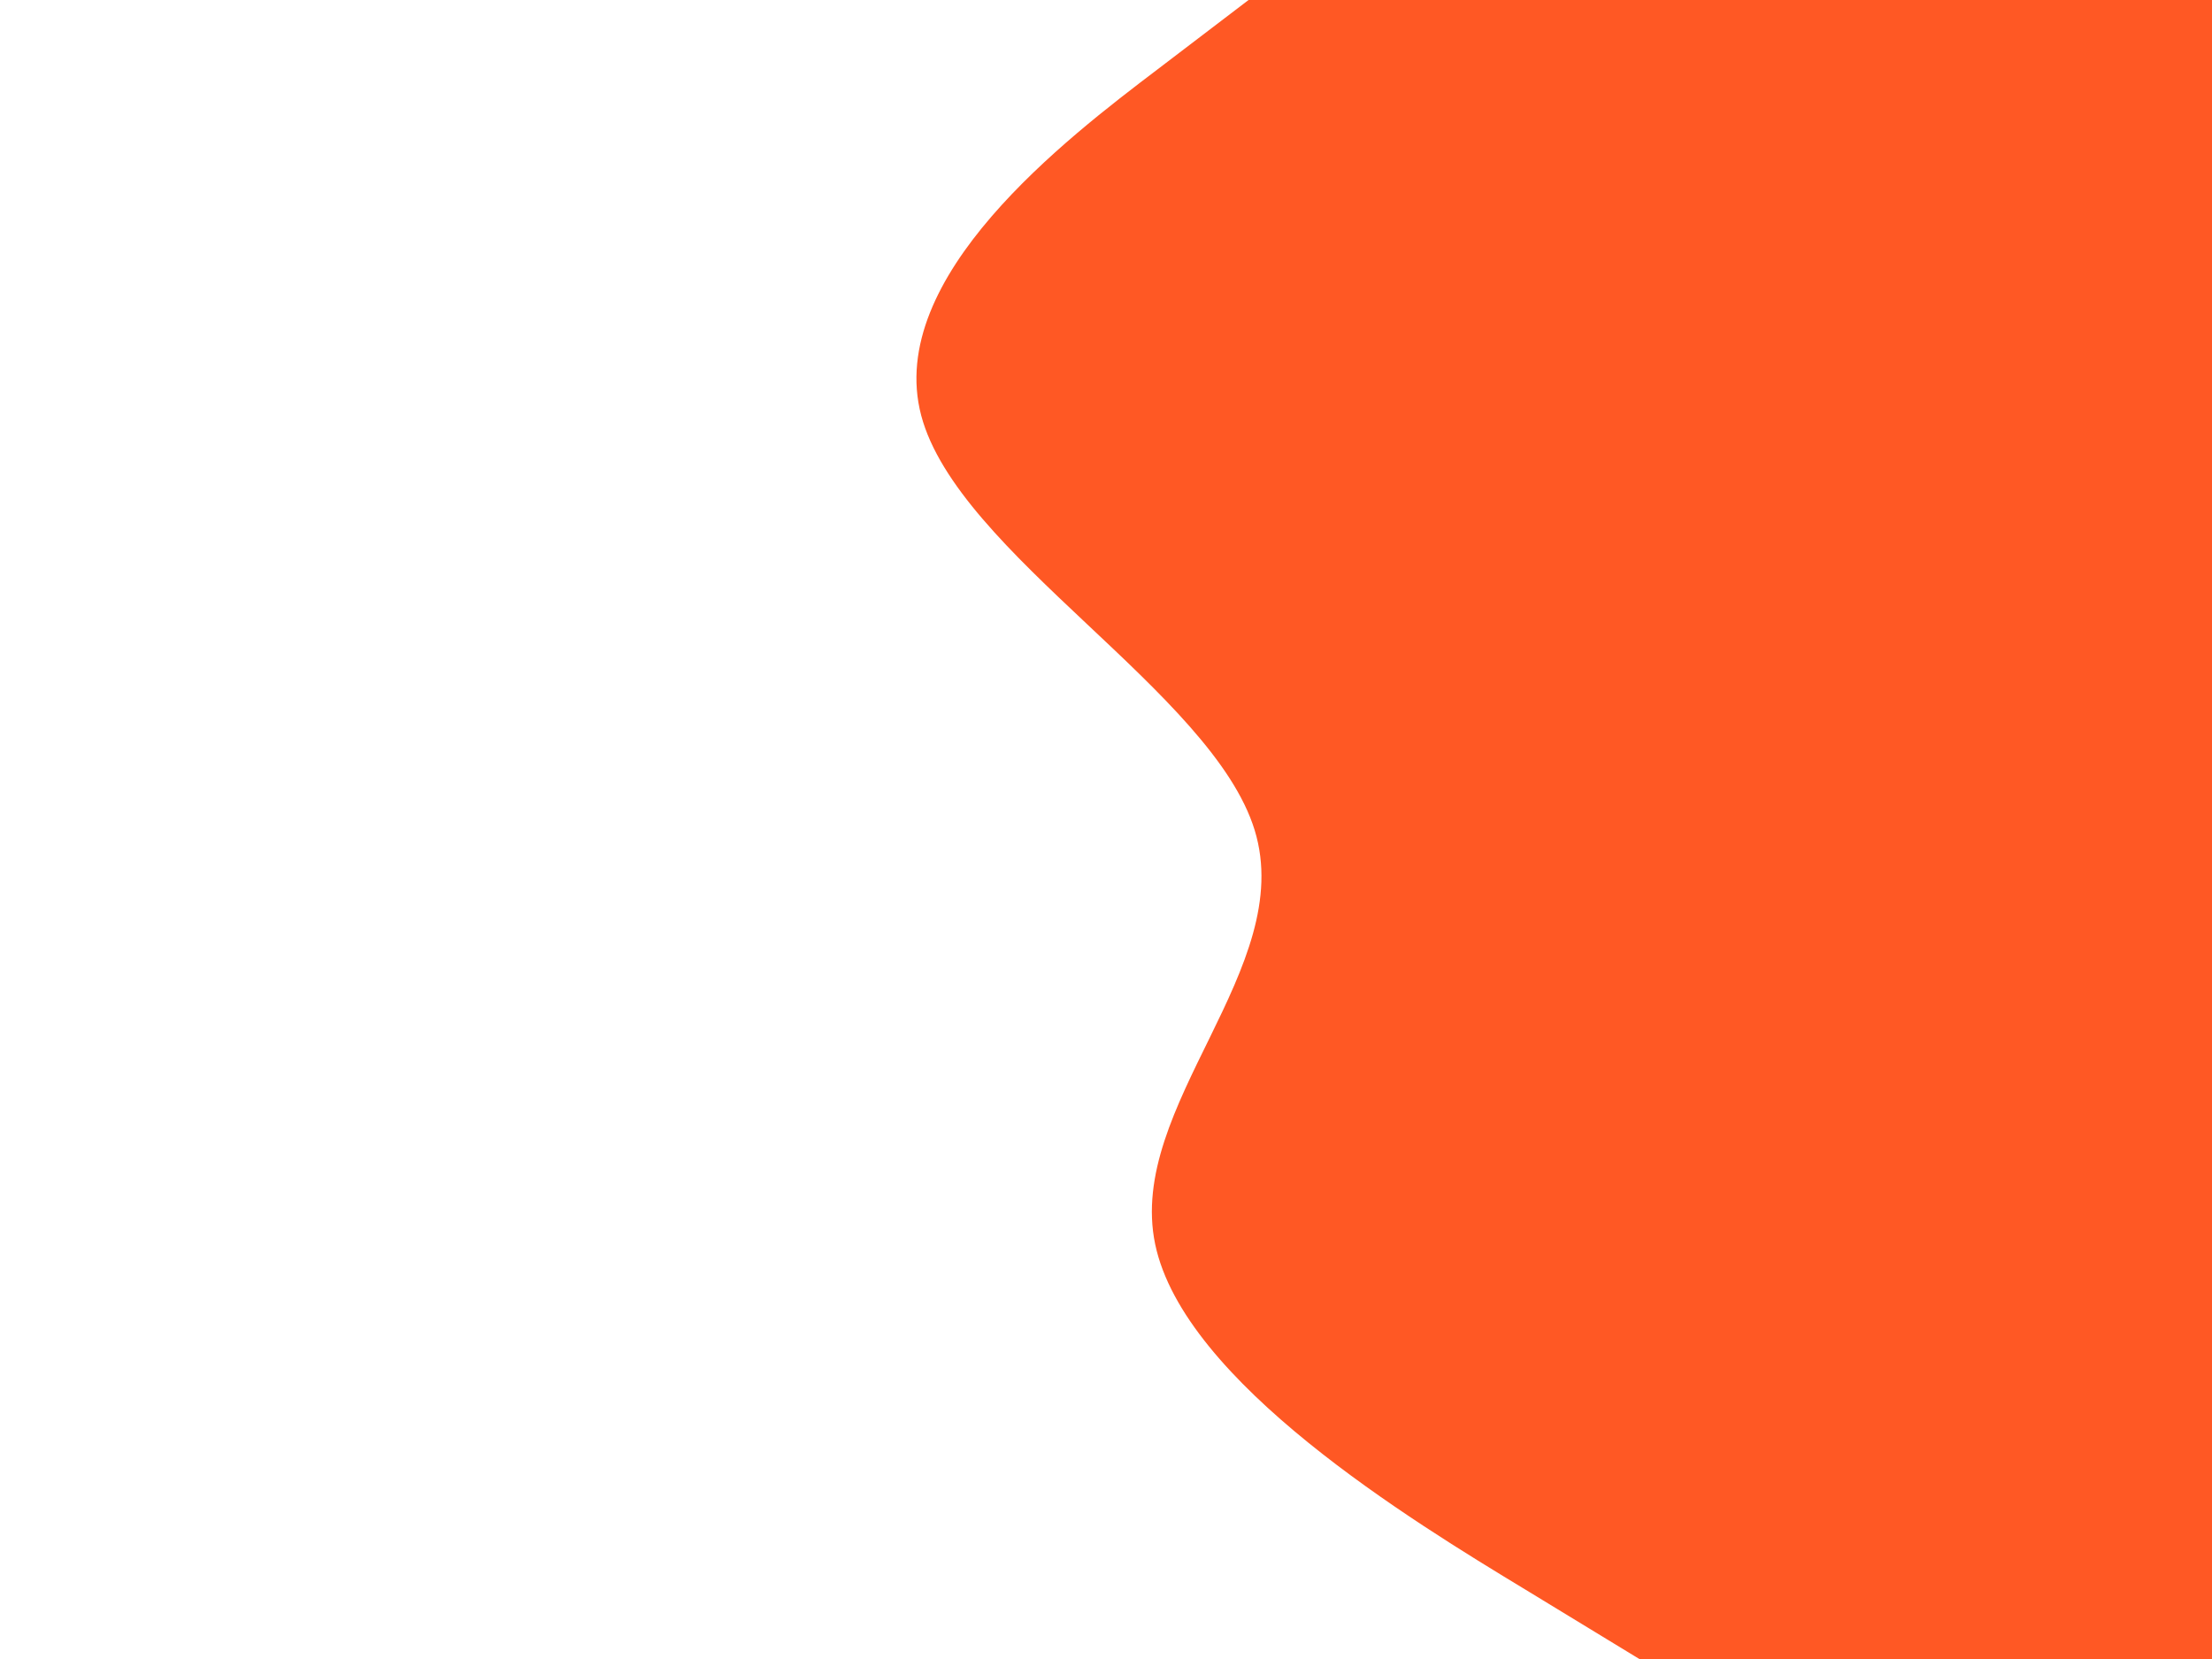
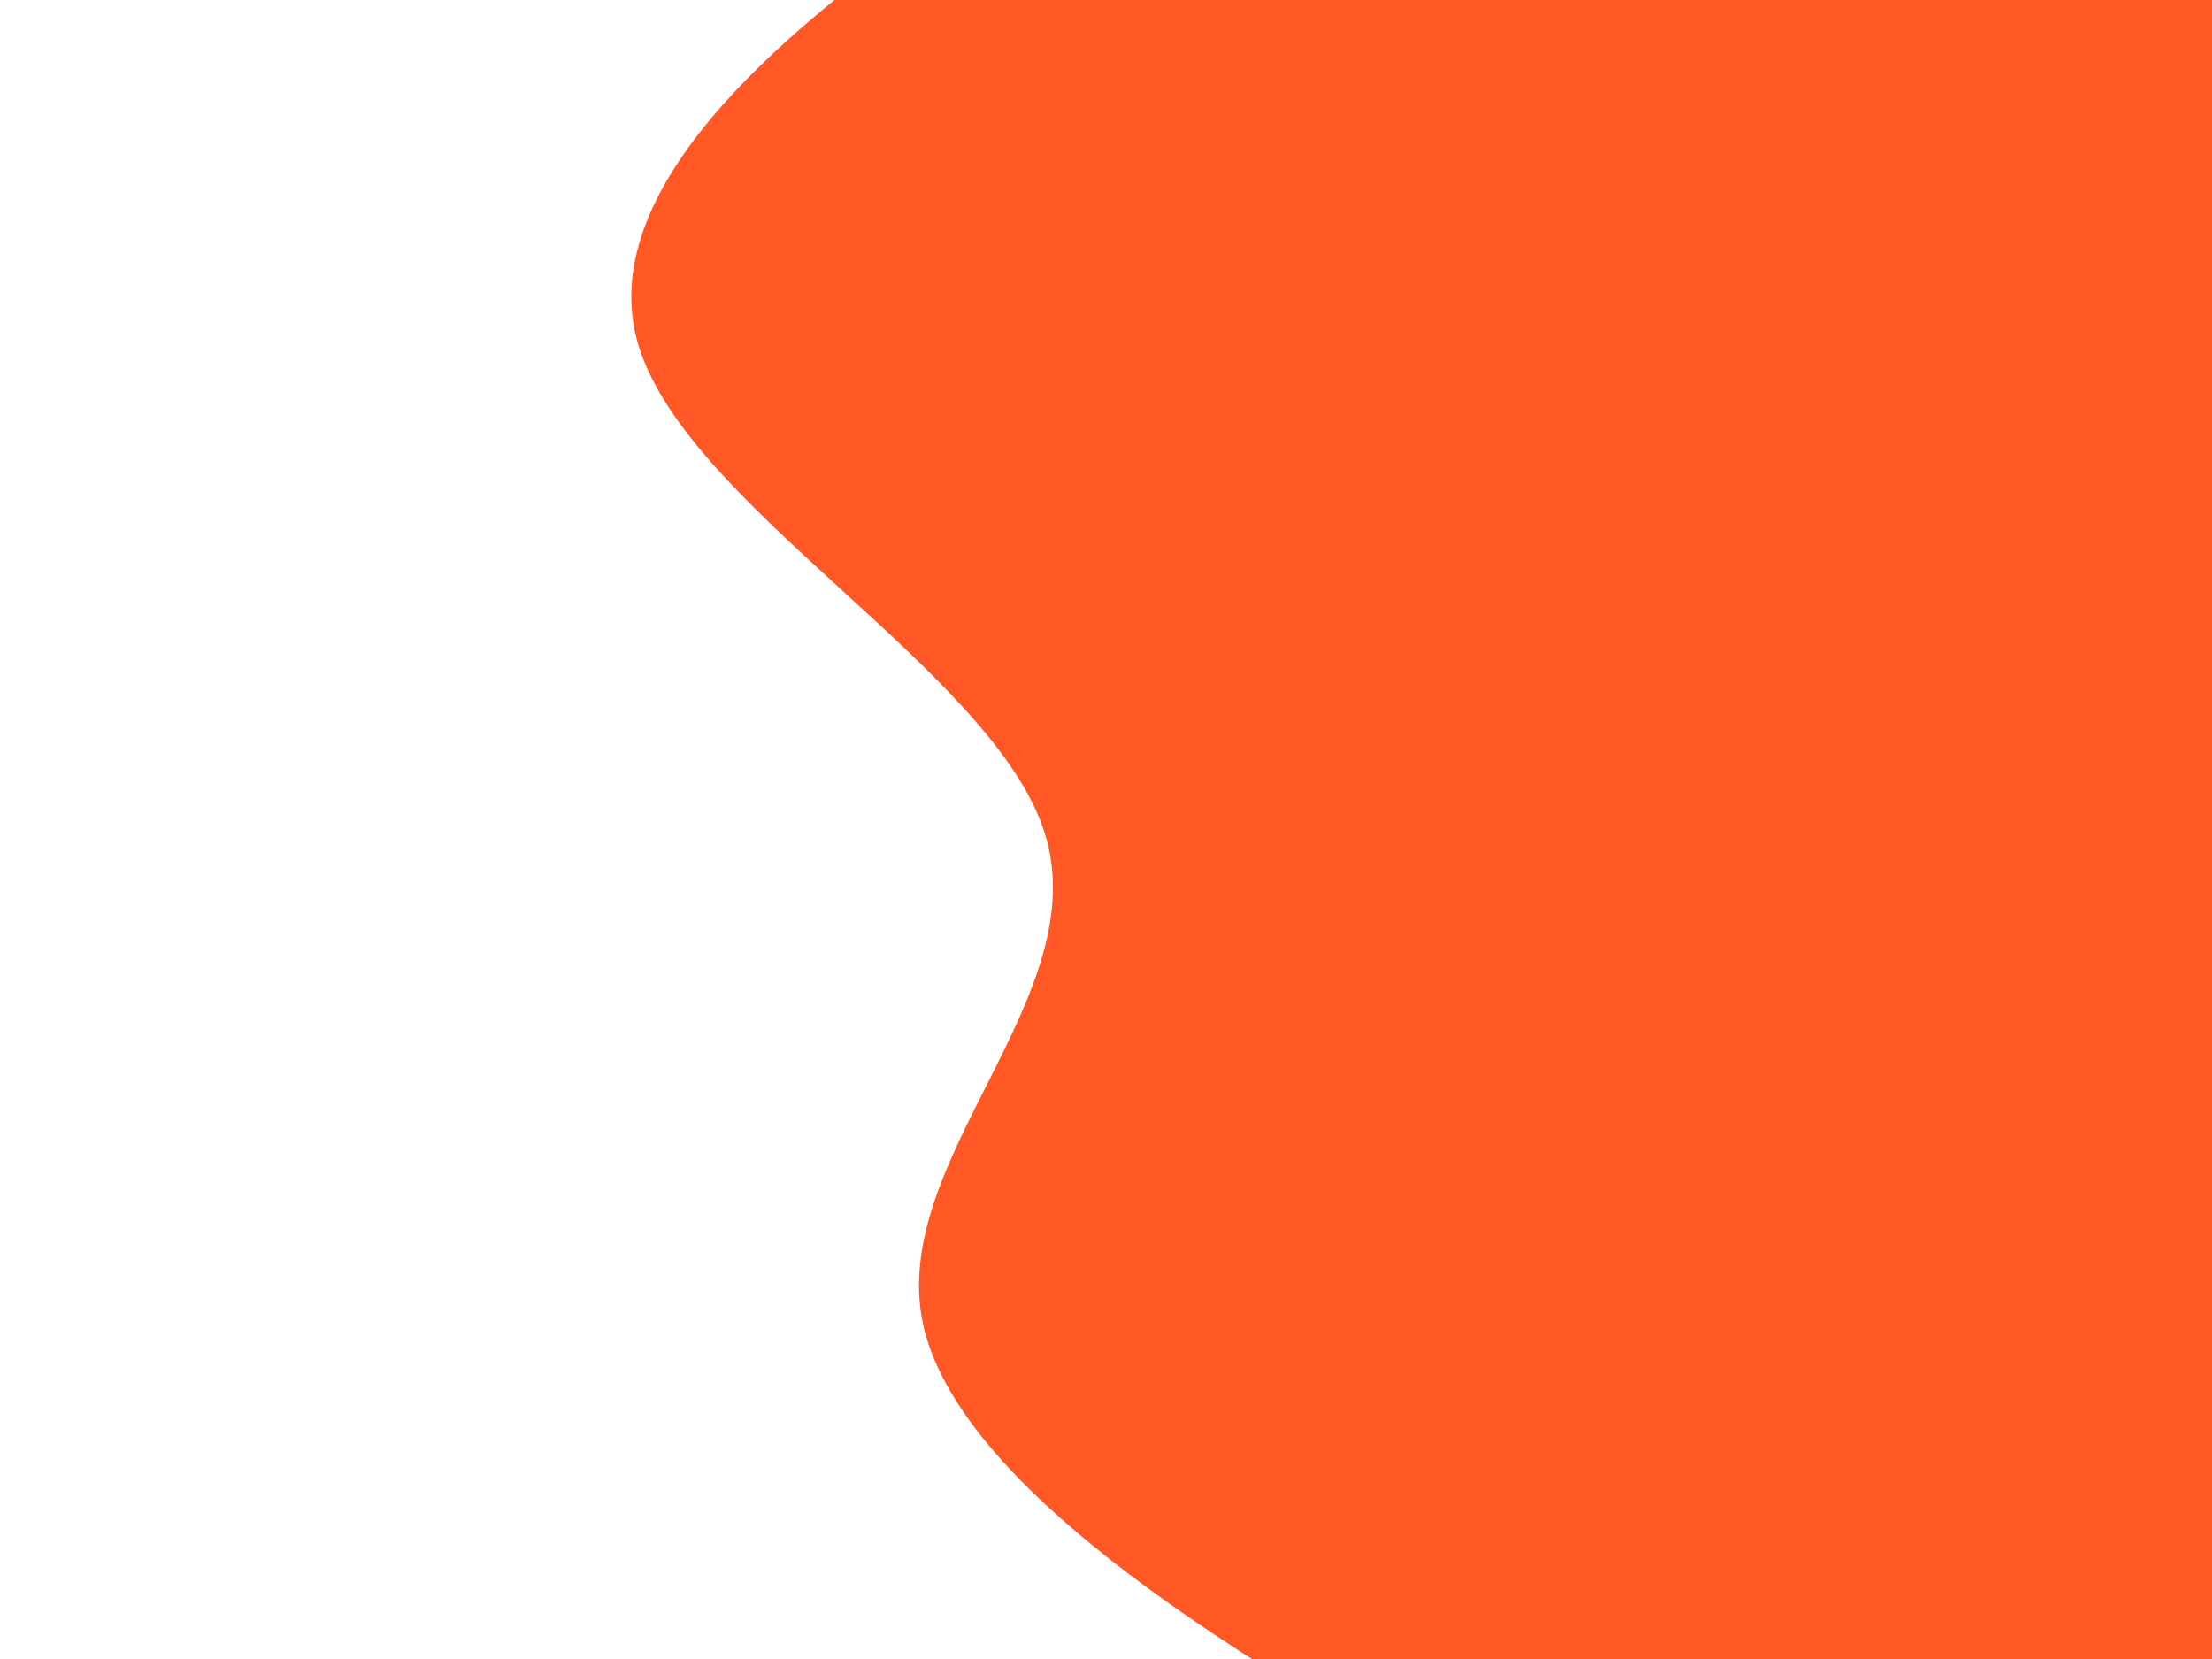
- <svg xmlns="http://www.w3.org/2000/svg" id="visual" viewBox="0 0 900 675" width="900" height="675" version="1.1">
-   <path d="M667 675L620.7 646.8C574.3 618.7 481.7 562.3 470 506.2C458.3 450 527.7 394 510.5 337.8C493.3 281.7 389.7 225.3 374.8 169C360 112.7 434 56.3 471 28.2L508 0L900 0L900 28.2C900 56.3 900 112.7 900 169C900 225.3 900 281.7 900 337.8C900 394 900 450 900 506.2C900 562.3 900 618.7 900 646.8L900 675Z" fill="#ff5824" stroke-linecap="round" stroke-linejoin="miter" />
+ <svg xmlns="http://www.w3.org/2000/svg" width="900" height="675" version="1.1">
+   <g class="layer">
+     <path d="m616.28,739l-56.58,-33.46c-56.7,-33.35 -169.85,-100.27 -184.15,-166.85c-14.3,-66.69 70.51,-133.14 49.49,-199.83c-21.02,-66.57 -147.61,-133.5 -165.82,-200.31c-18.08,-66.81 72.34,-133.74 117.55,-167.08l45.21,-33.46l479.01,0l0,33.46c0,33.35 0,100.27 0,167.08c0,66.81 0,133.74 0,200.31c0,66.69 0,133.14 0,199.83c0,66.57 0,133.5 0,166.85l0,33.46l-284.72,0z" fill="#ff5824" id="svg_1" stroke-linecap="round" />
+   </g>
</svg>
